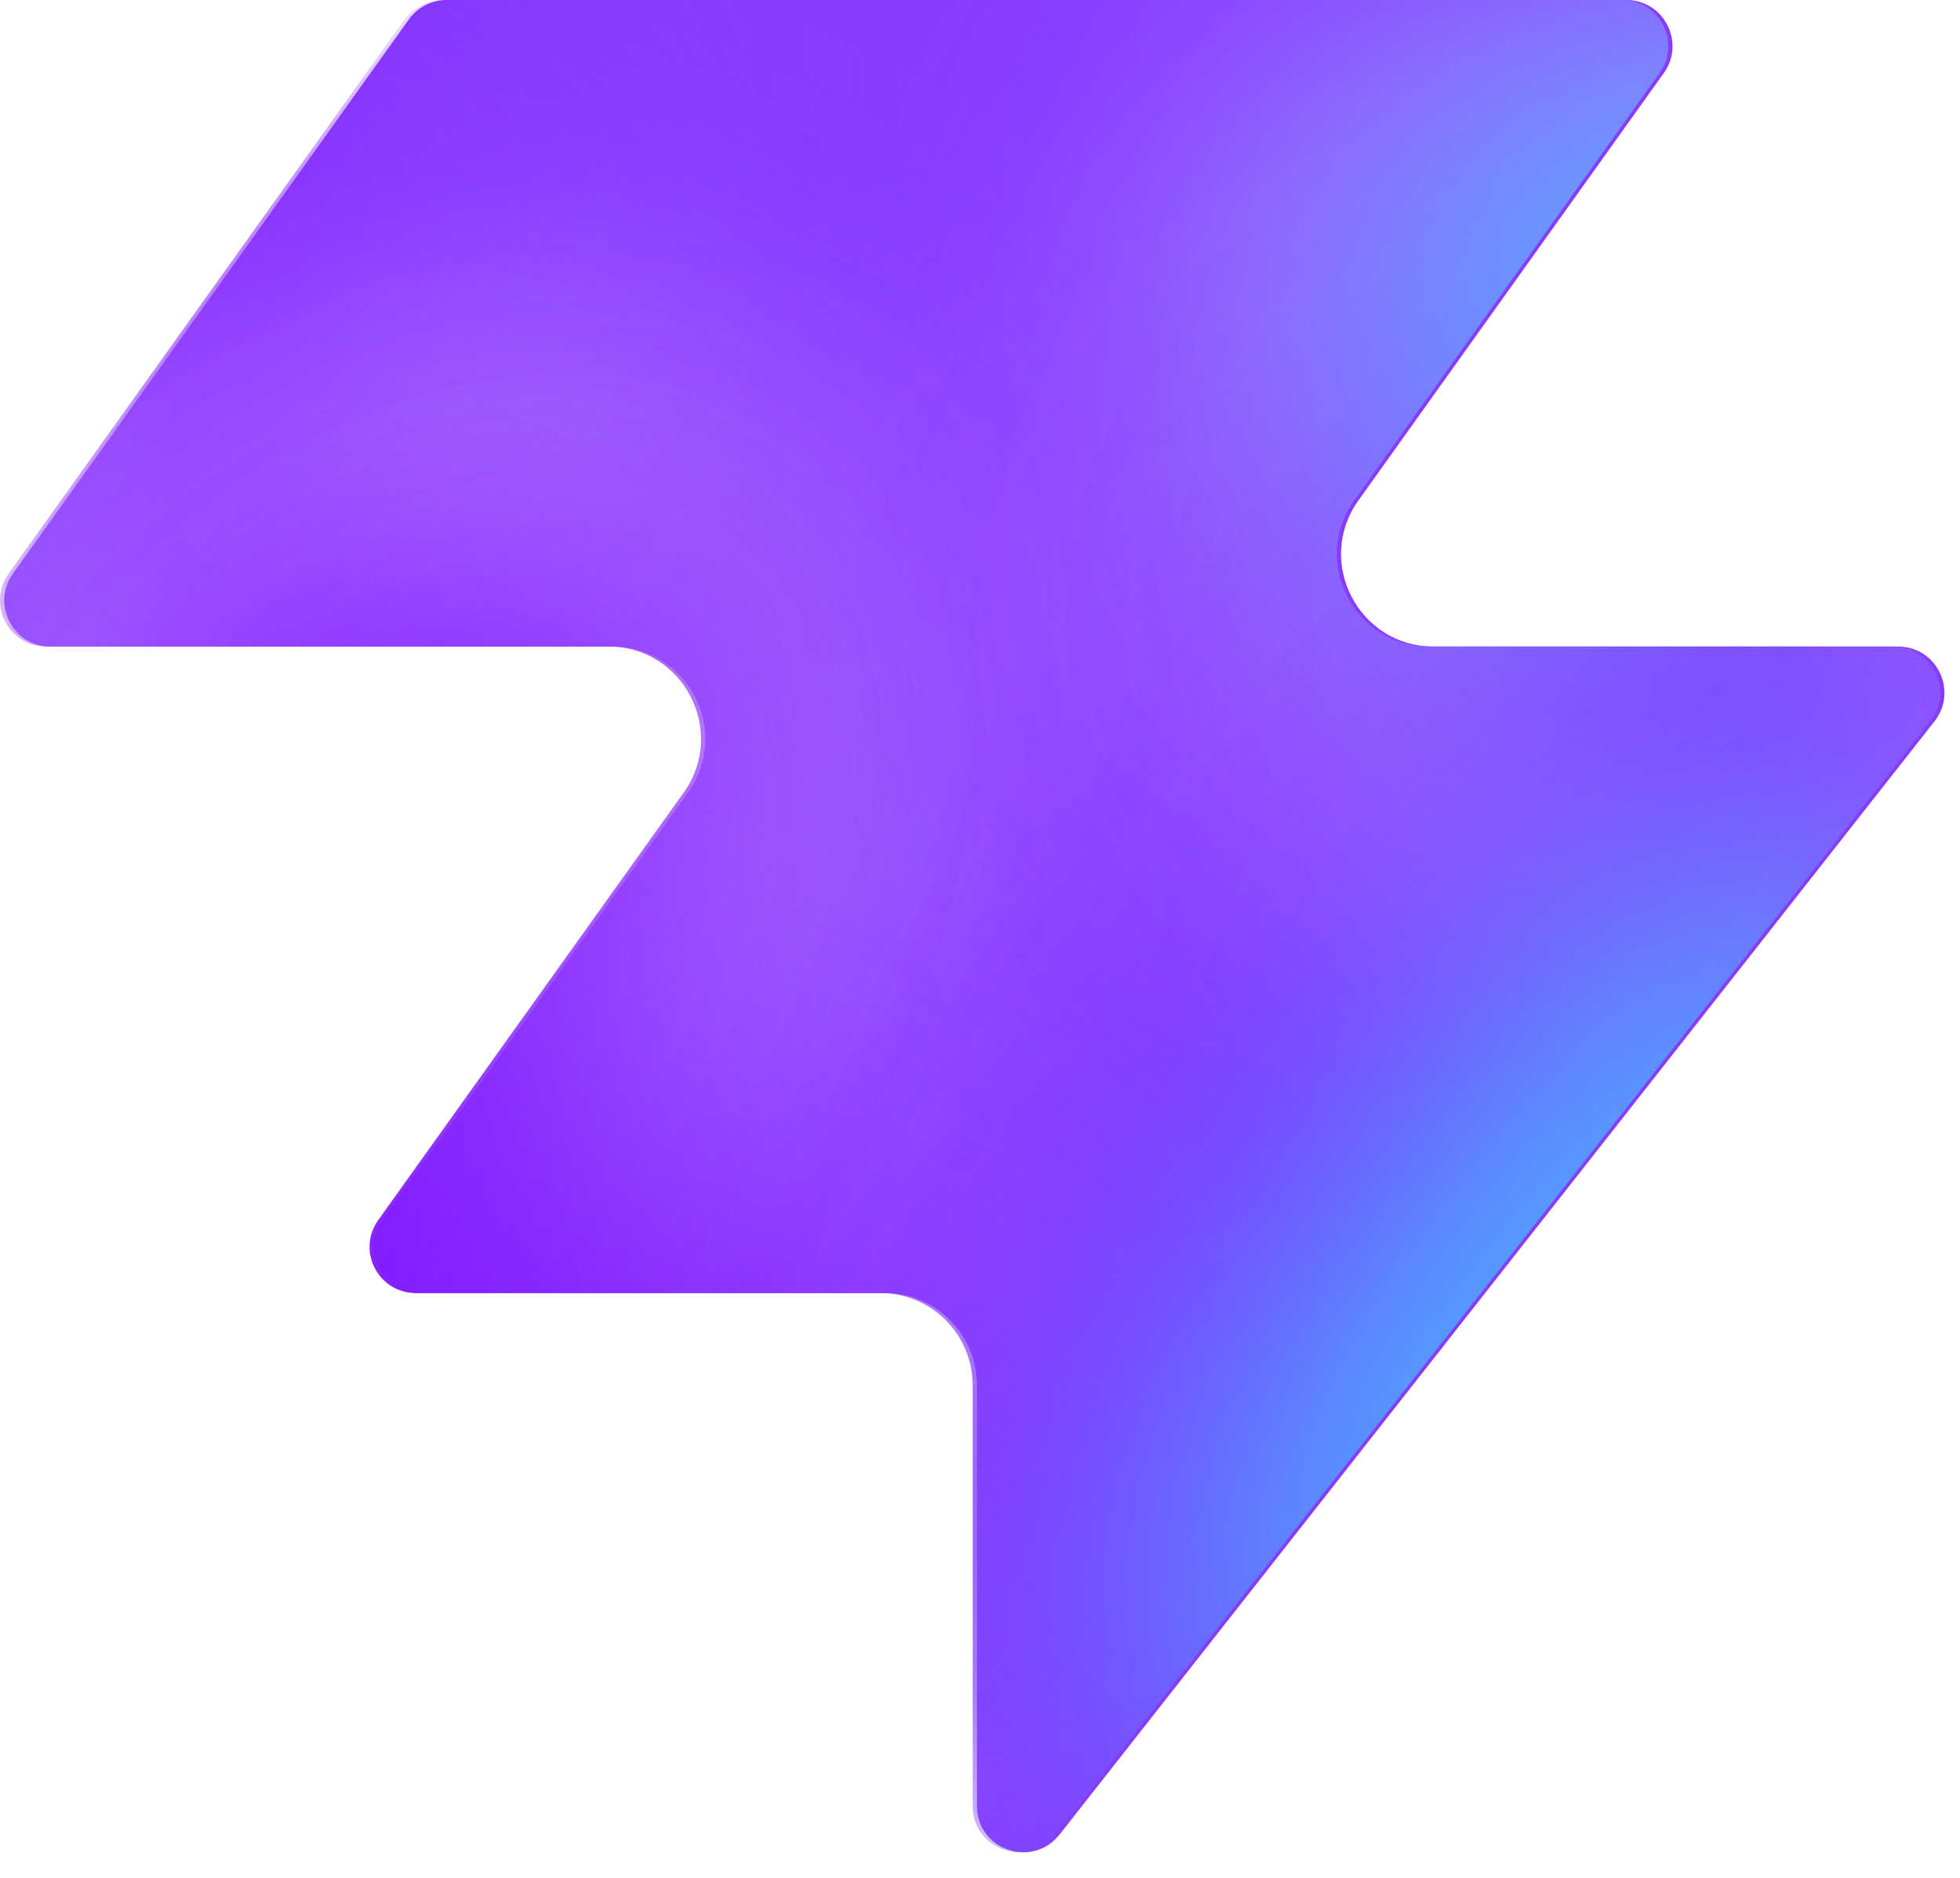
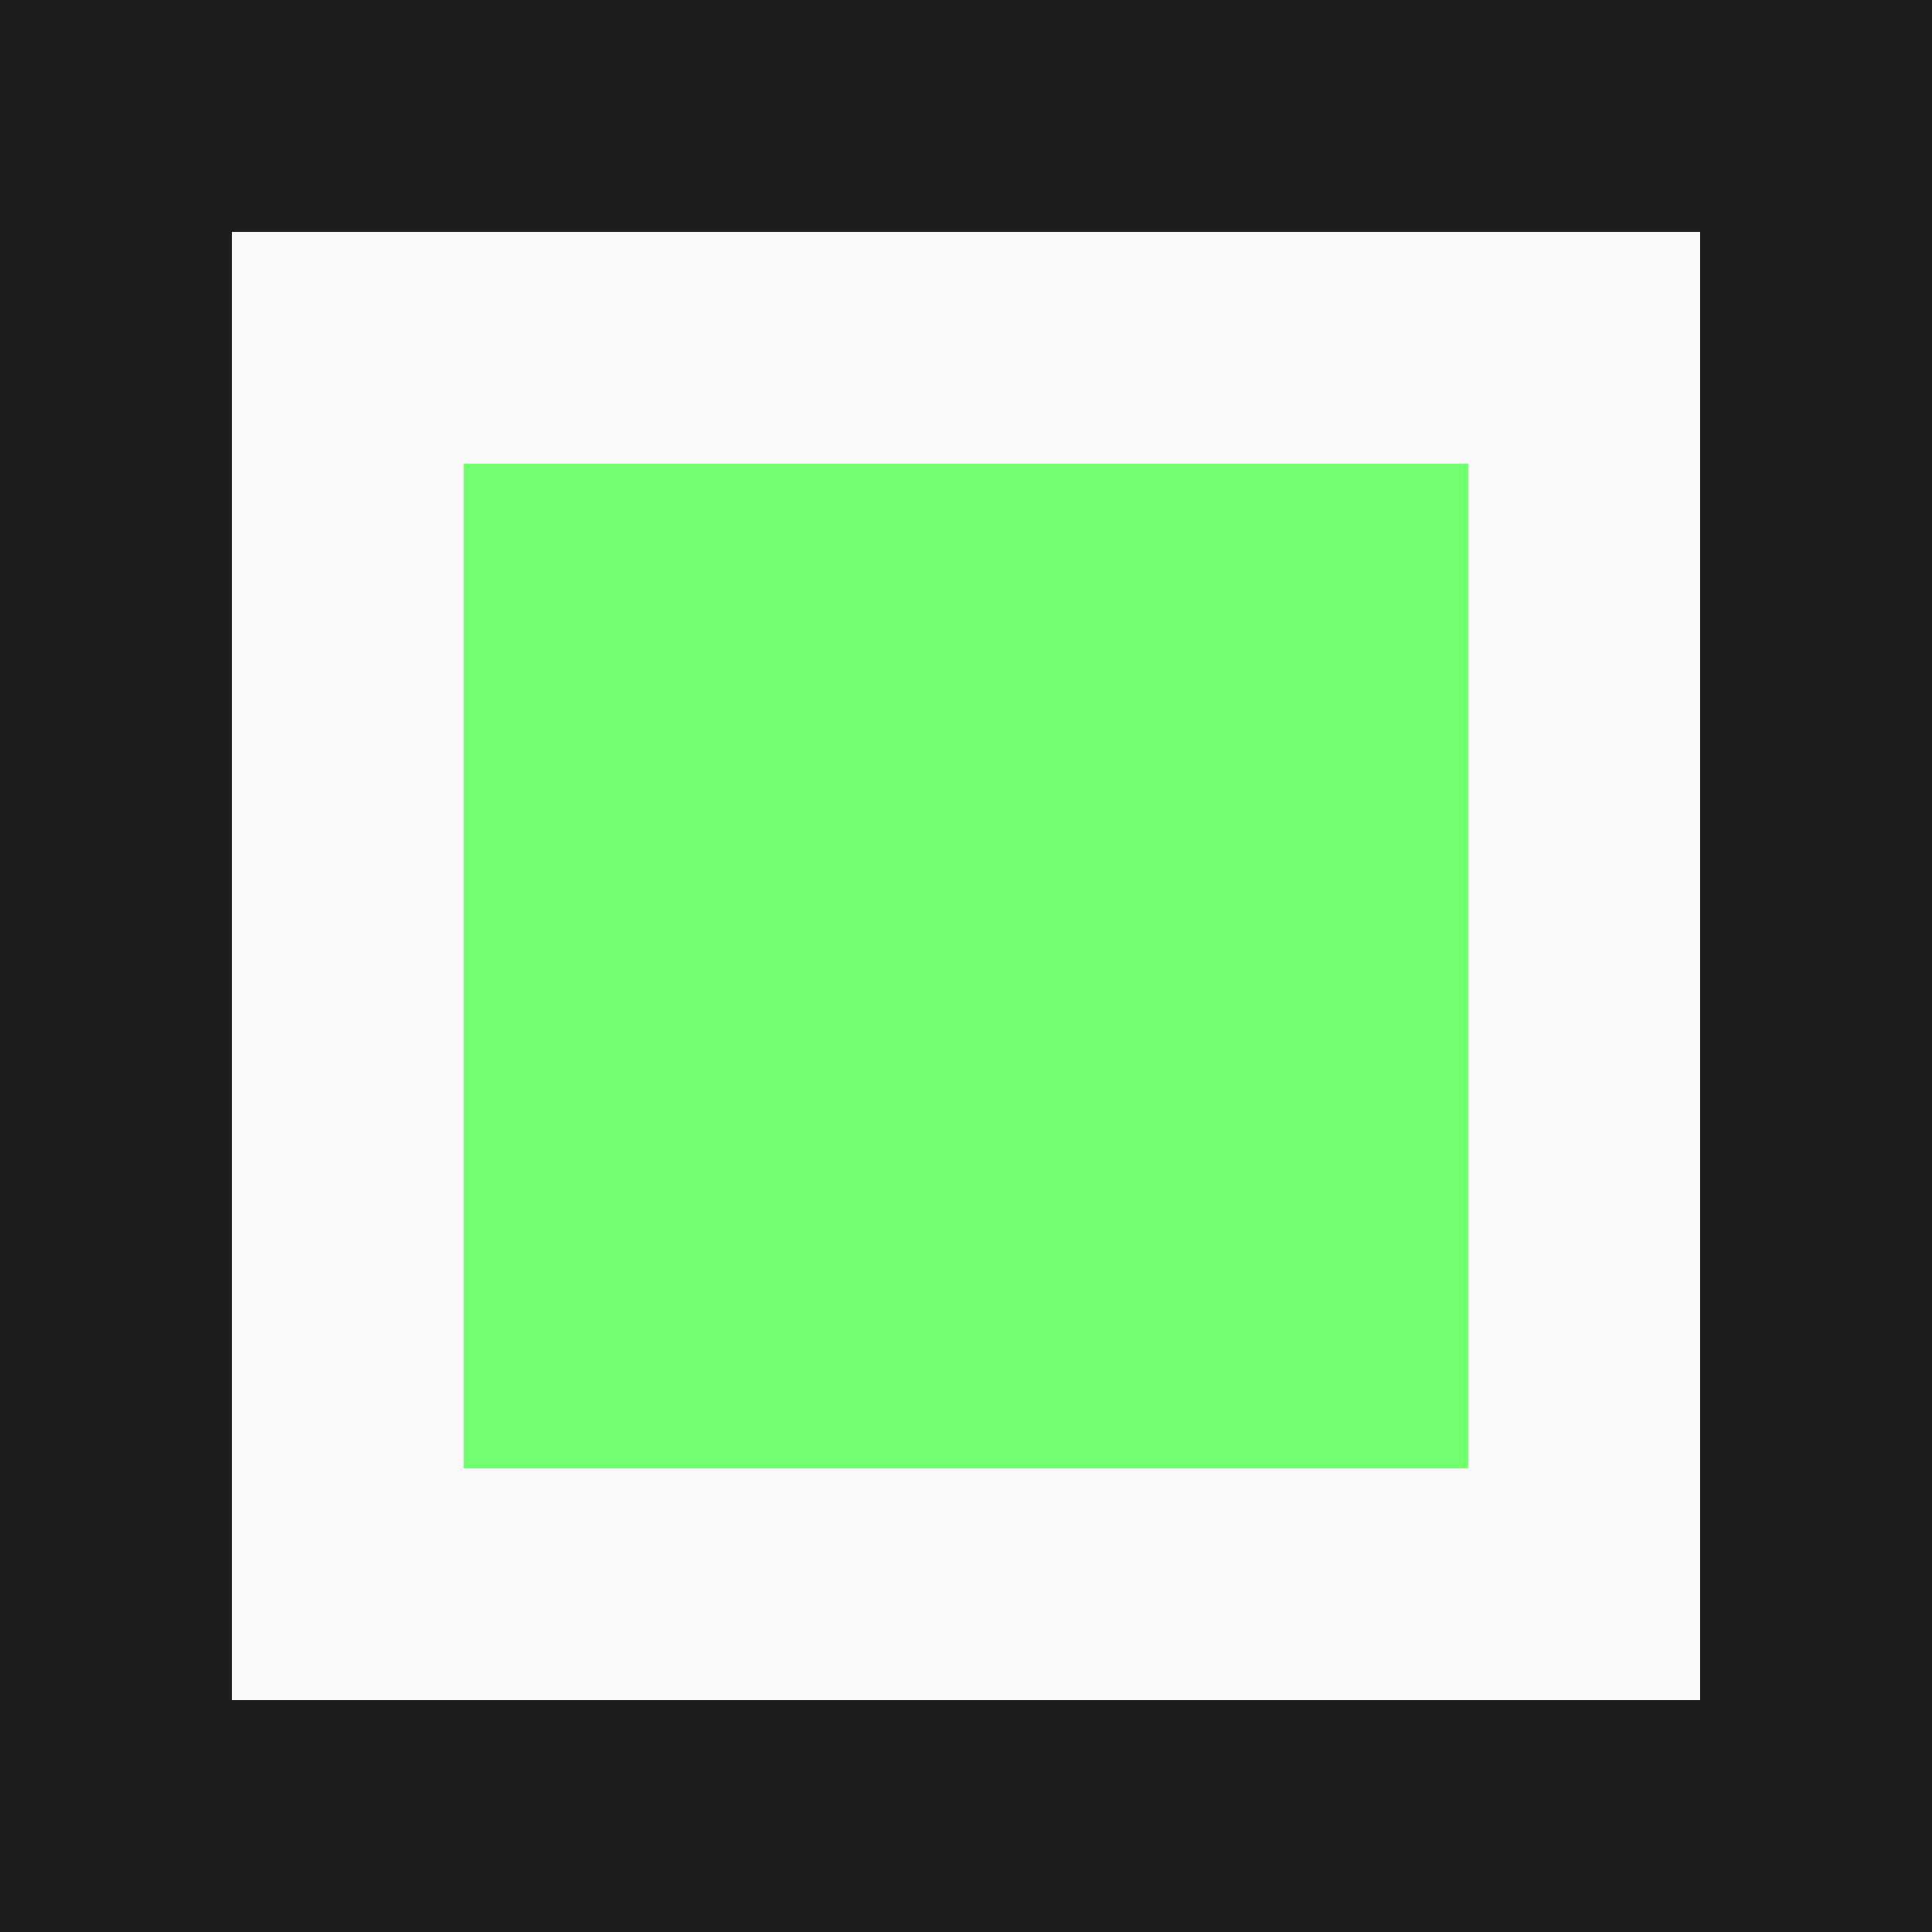
- <svg xmlns="http://www.w3.org/2000/svg" width="48" height="46" fill="none" viewBox="0 0 48 46">
-   <path fill="#863bff" d="M25.946 44.938c-.664.845-2.021.375-2.021-.698V33.937a2.26 2.26 0 0 0-2.262-2.262H10.287c-.92 0-1.456-1.04-.92-1.788l7.48-10.471c1.07-1.497 0-3.578-1.842-3.578H1.237c-.92 0-1.456-1.04-.92-1.788L10.013.474c.214-.297.556-.474.92-.474h28.894c.92 0 1.456 1.04.92 1.788l-7.48 10.471c-1.07 1.498 0 3.579 1.842 3.579h11.377c.943 0 1.473 1.088.89 1.83L25.947 44.94z" style="fill:#863bff;fill:color(display-p3 .525 .23 1);fill-opacity:1" />
-   <mask id="a" width="48" height="46" x="0" y="0" maskUnits="userSpaceOnUse" style="mask-type:alpha">
-     <path fill="#000" d="M25.842 44.938c-.664.844-2.021.375-2.021-.698V33.937a2.26 2.26 0 0 0-2.262-2.262H10.183c-.92 0-1.456-1.04-.92-1.788l7.48-10.471c1.07-1.498 0-3.579-1.842-3.579H1.133c-.92 0-1.456-1.04-.92-1.787L9.91.473c.214-.297.556-.474.92-.474h28.894c.92 0 1.456 1.04.92 1.788l-7.48 10.471c-1.07 1.498 0 3.578 1.842 3.578h11.377c.943 0 1.473 1.088.89 1.832L25.843 44.94z" style="fill:#000;fill-opacity:1" />
-   </mask>
-   <g mask="url(#a)">
-     <g filter="url(#b)">
-       <ellipse cx="5.508" cy="14.704" fill="#ede6ff" rx="5.508" ry="14.704" style="fill:#ede6ff;fill:color(display-p3 .927 .903 1);fill-opacity:1" transform="matrix(.00324 1 1 -.00324 -4.47 31.516)" />
-     </g>
-     <g filter="url(#c)">
-       <ellipse cx="10.399" cy="29.851" fill="#ede6ff" rx="10.399" ry="29.851" style="fill:#ede6ff;fill:color(display-p3 .927 .903 1);fill-opacity:1" transform="matrix(.00324 1 1 -.00324 -39.328 7.883)" />
-     </g>
-     <g filter="url(#d)">
-       <ellipse cx="5.508" cy="30.487" fill="#7e14ff" rx="5.508" ry="30.487" style="fill:#7e14ff;fill:color(display-p3 .492 .077 1);fill-opacity:1" transform="rotate(89.814 -25.913 -14.639)scale(1 -1)" />
-     </g>
-     <g filter="url(#e)">
-       <ellipse cx="5.508" cy="30.599" fill="#7e14ff" rx="5.508" ry="30.599" style="fill:#7e14ff;fill:color(display-p3 .492 .077 1);fill-opacity:1" transform="rotate(89.814 -32.644 -3.334)scale(1 -1)" />
-     </g>
-     <g filter="url(#f)">
-       <ellipse cx="5.508" cy="30.599" fill="#7e14ff" rx="5.508" ry="30.599" style="fill:#7e14ff;fill:color(display-p3 .492 .077 1);fill-opacity:1" transform="matrix(.00324 1 1 -.00324 -34.34 30.47)" />
-     </g>
-     <g filter="url(#g)">
-       <ellipse cx="14.072" cy="22.078" fill="#ede6ff" rx="14.072" ry="22.078" style="fill:#ede6ff;fill:color(display-p3 .927 .903 1);fill-opacity:1" transform="rotate(93.35 24.506 48.493)scale(-1 1)" />
-     </g>
-     <g filter="url(#h)">
-       <ellipse cx="3.47" cy="21.501" fill="#7e14ff" rx="3.47" ry="21.501" style="fill:#7e14ff;fill:color(display-p3 .492 .077 1);fill-opacity:1" transform="rotate(89.009 28.708 47.59)scale(-1 1)" />
-     </g>
-     <g filter="url(#i)">
-       <ellipse cx="3.47" cy="21.501" fill="#7e14ff" rx="3.47" ry="21.501" style="fill:#7e14ff;fill:color(display-p3 .492 .077 1);fill-opacity:1" transform="rotate(89.009 28.708 47.59)scale(-1 1)" />
-     </g>
-     <g filter="url(#j)">
-       <ellipse cx=".387" cy="8.972" fill="#7e14ff" rx="4.407" ry="29.108" style="fill:#7e14ff;fill:color(display-p3 .492 .077 1);fill-opacity:1" transform="rotate(39.51 .387 8.972)" />
-     </g>
-     <g filter="url(#k)">
-       <ellipse cx="47.523" cy="-6.092" fill="#7e14ff" rx="4.407" ry="29.108" style="fill:#7e14ff;fill:color(display-p3 .492 .077 1);fill-opacity:1" transform="rotate(37.892 47.523 -6.092)" />
-     </g>
-     <g filter="url(#l)">
-       <ellipse cx="41.412" cy="6.333" fill="#47bfff" rx="5.971" ry="9.665" style="fill:#47bfff;fill:color(display-p3 .28 .748 1);fill-opacity:1" transform="rotate(37.892 41.412 6.333)" />
-     </g>
-     <g filter="url(#m)">
-       <ellipse cx="-1.879" cy="38.332" fill="#7e14ff" rx="4.407" ry="29.108" style="fill:#7e14ff;fill:color(display-p3 .492 .077 1);fill-opacity:1" transform="rotate(37.892 -1.88 38.332)" />
-     </g>
-     <g filter="url(#n)">
-       <ellipse cx="-1.879" cy="38.332" fill="#7e14ff" rx="4.407" ry="29.108" style="fill:#7e14ff;fill:color(display-p3 .492 .077 1);fill-opacity:1" transform="rotate(37.892 -1.88 38.332)" />
-     </g>
-     <g filter="url(#o)">
-       <ellipse cx="35.651" cy="29.907" fill="#7e14ff" rx="4.407" ry="29.108" style="fill:#7e14ff;fill:color(display-p3 .492 .077 1);fill-opacity:1" transform="rotate(37.892 35.651 29.907)" />
-     </g>
-     <g filter="url(#p)">
-       <ellipse cx="38.418" cy="32.4" fill="#47bfff" rx="5.971" ry="15.297" style="fill:#47bfff;fill:color(display-p3 .28 .748 1);fill-opacity:1" transform="rotate(37.892 38.418 32.4)" />
-     </g>
-   </g>
-   <defs>
-     <filter id="b" width="60.045" height="41.654" x="-19.77" y="16.149" color-interpolation-filters="sRGB" filterUnits="userSpaceOnUse">
-       <feFlood flood-opacity="0" result="BackgroundImageFix" />
-       <feBlend in="SourceGraphic" in2="BackgroundImageFix" result="shape" />
-       <feGaussianBlur result="effect1_foregroundBlur_2002_17158" stdDeviation="7.659" />
-     </filter>
-     <filter id="c" width="90.34" height="51.437" x="-54.613" y="-7.533" color-interpolation-filters="sRGB" filterUnits="userSpaceOnUse">
-       <feFlood flood-opacity="0" result="BackgroundImageFix" />
-       <feBlend in="SourceGraphic" in2="BackgroundImageFix" result="shape" />
-       <feGaussianBlur result="effect1_foregroundBlur_2002_17158" stdDeviation="7.659" />
-     </filter>
-     <filter id="d" width="79.355" height="29.4" x="-49.64" y="2.03" color-interpolation-filters="sRGB" filterUnits="userSpaceOnUse">
-       <feFlood flood-opacity="0" result="BackgroundImageFix" />
-       <feBlend in="SourceGraphic" in2="BackgroundImageFix" result="shape" />
-       <feGaussianBlur result="effect1_foregroundBlur_2002_17158" stdDeviation="4.596" />
-     </filter>
-     <filter id="e" width="79.579" height="29.4" x="-45.045" y="20.029" color-interpolation-filters="sRGB" filterUnits="userSpaceOnUse">
-       <feFlood flood-opacity="0" result="BackgroundImageFix" />
-       <feBlend in="SourceGraphic" in2="BackgroundImageFix" result="shape" />
-       <feGaussianBlur result="effect1_foregroundBlur_2002_17158" stdDeviation="4.596" />
-     </filter>
-     <filter id="f" width="79.579" height="29.4" x="-43.513" y="21.178" color-interpolation-filters="sRGB" filterUnits="userSpaceOnUse">
-       <feFlood flood-opacity="0" result="BackgroundImageFix" />
-       <feBlend in="SourceGraphic" in2="BackgroundImageFix" result="shape" />
-       <feGaussianBlur result="effect1_foregroundBlur_2002_17158" stdDeviation="4.596" />
-     </filter>
-     <filter id="g" width="74.749" height="58.852" x="15.756" y="-17.901" color-interpolation-filters="sRGB" filterUnits="userSpaceOnUse">
-       <feFlood flood-opacity="0" result="BackgroundImageFix" />
-       <feBlend in="SourceGraphic" in2="BackgroundImageFix" result="shape" />
-       <feGaussianBlur result="effect1_foregroundBlur_2002_17158" stdDeviation="7.659" />
-     </filter>
-     <filter id="h" width="61.377" height="25.362" x="23.548" y="2.284" color-interpolation-filters="sRGB" filterUnits="userSpaceOnUse">
-       <feFlood flood-opacity="0" result="BackgroundImageFix" />
-       <feBlend in="SourceGraphic" in2="BackgroundImageFix" result="shape" />
-       <feGaussianBlur result="effect1_foregroundBlur_2002_17158" stdDeviation="4.596" />
-     </filter>
-     <filter id="i" width="61.377" height="25.362" x="23.548" y="2.284" color-interpolation-filters="sRGB" filterUnits="userSpaceOnUse">
-       <feFlood flood-opacity="0" result="BackgroundImageFix" />
-       <feBlend in="SourceGraphic" in2="BackgroundImageFix" result="shape" />
-       <feGaussianBlur result="effect1_foregroundBlur_2002_17158" stdDeviation="4.596" />
-     </filter>
-     <filter id="j" width="56.045" height="63.649" x="-27.636" y="-22.853" color-interpolation-filters="sRGB" filterUnits="userSpaceOnUse">
-       <feFlood flood-opacity="0" result="BackgroundImageFix" />
-       <feBlend in="SourceGraphic" in2="BackgroundImageFix" result="shape" />
-       <feGaussianBlur result="effect1_foregroundBlur_2002_17158" stdDeviation="4.596" />
-     </filter>
-     <filter id="k" width="54.814" height="64.646" x="20.116" y="-38.415" color-interpolation-filters="sRGB" filterUnits="userSpaceOnUse">
-       <feFlood flood-opacity="0" result="BackgroundImageFix" />
-       <feBlend in="SourceGraphic" in2="BackgroundImageFix" result="shape" />
-       <feGaussianBlur result="effect1_foregroundBlur_2002_17158" stdDeviation="4.596" />
-     </filter>
-     <filter id="l" width="33.541" height="35.313" x="24.641" y="-11.323" color-interpolation-filters="sRGB" filterUnits="userSpaceOnUse">
-       <feFlood flood-opacity="0" result="BackgroundImageFix" />
-       <feBlend in="SourceGraphic" in2="BackgroundImageFix" result="shape" />
-       <feGaussianBlur result="effect1_foregroundBlur_2002_17158" stdDeviation="4.596" />
-     </filter>
-     <filter id="m" width="54.814" height="64.646" x="-29.286" y="6.009" color-interpolation-filters="sRGB" filterUnits="userSpaceOnUse">
-       <feFlood flood-opacity="0" result="BackgroundImageFix" />
-       <feBlend in="SourceGraphic" in2="BackgroundImageFix" result="shape" />
-       <feGaussianBlur result="effect1_foregroundBlur_2002_17158" stdDeviation="4.596" />
-     </filter>
-     <filter id="n" width="54.814" height="64.646" x="-29.286" y="6.009" color-interpolation-filters="sRGB" filterUnits="userSpaceOnUse">
-       <feFlood flood-opacity="0" result="BackgroundImageFix" />
-       <feBlend in="SourceGraphic" in2="BackgroundImageFix" result="shape" />
-       <feGaussianBlur result="effect1_foregroundBlur_2002_17158" stdDeviation="4.596" />
-     </filter>
-     <filter id="o" width="54.814" height="64.646" x="8.244" y="-2.416" color-interpolation-filters="sRGB" filterUnits="userSpaceOnUse">
-       <feFlood flood-opacity="0" result="BackgroundImageFix" />
-       <feBlend in="SourceGraphic" in2="BackgroundImageFix" result="shape" />
-       <feGaussianBlur result="effect1_foregroundBlur_2002_17158" stdDeviation="4.596" />
-     </filter>
-     <filter id="p" width="39.409" height="43.623" x="18.713" y="10.588" color-interpolation-filters="sRGB" filterUnits="userSpaceOnUse">
-       <feFlood flood-opacity="0" result="BackgroundImageFix" />
-       <feBlend in="SourceGraphic" in2="BackgroundImageFix" result="shape" />
-       <feGaussianBlur result="effect1_foregroundBlur_2002_17158" stdDeviation="4.596" />
-     </filter>
-   </defs>
+ <svg xmlns="http://www.w3.org/2000/svg" width="100" height="100" fill="none" viewBox="0 0 100 100">
+   <rect width="100" height="100" fill="#1D1D1F" />
+   <rect x="12" y="12" width="76" height="76" fill="#F9F9FB" />
+   <rect x="24" y="24" width="52" height="52" fill="#72FF70" />
</svg>
